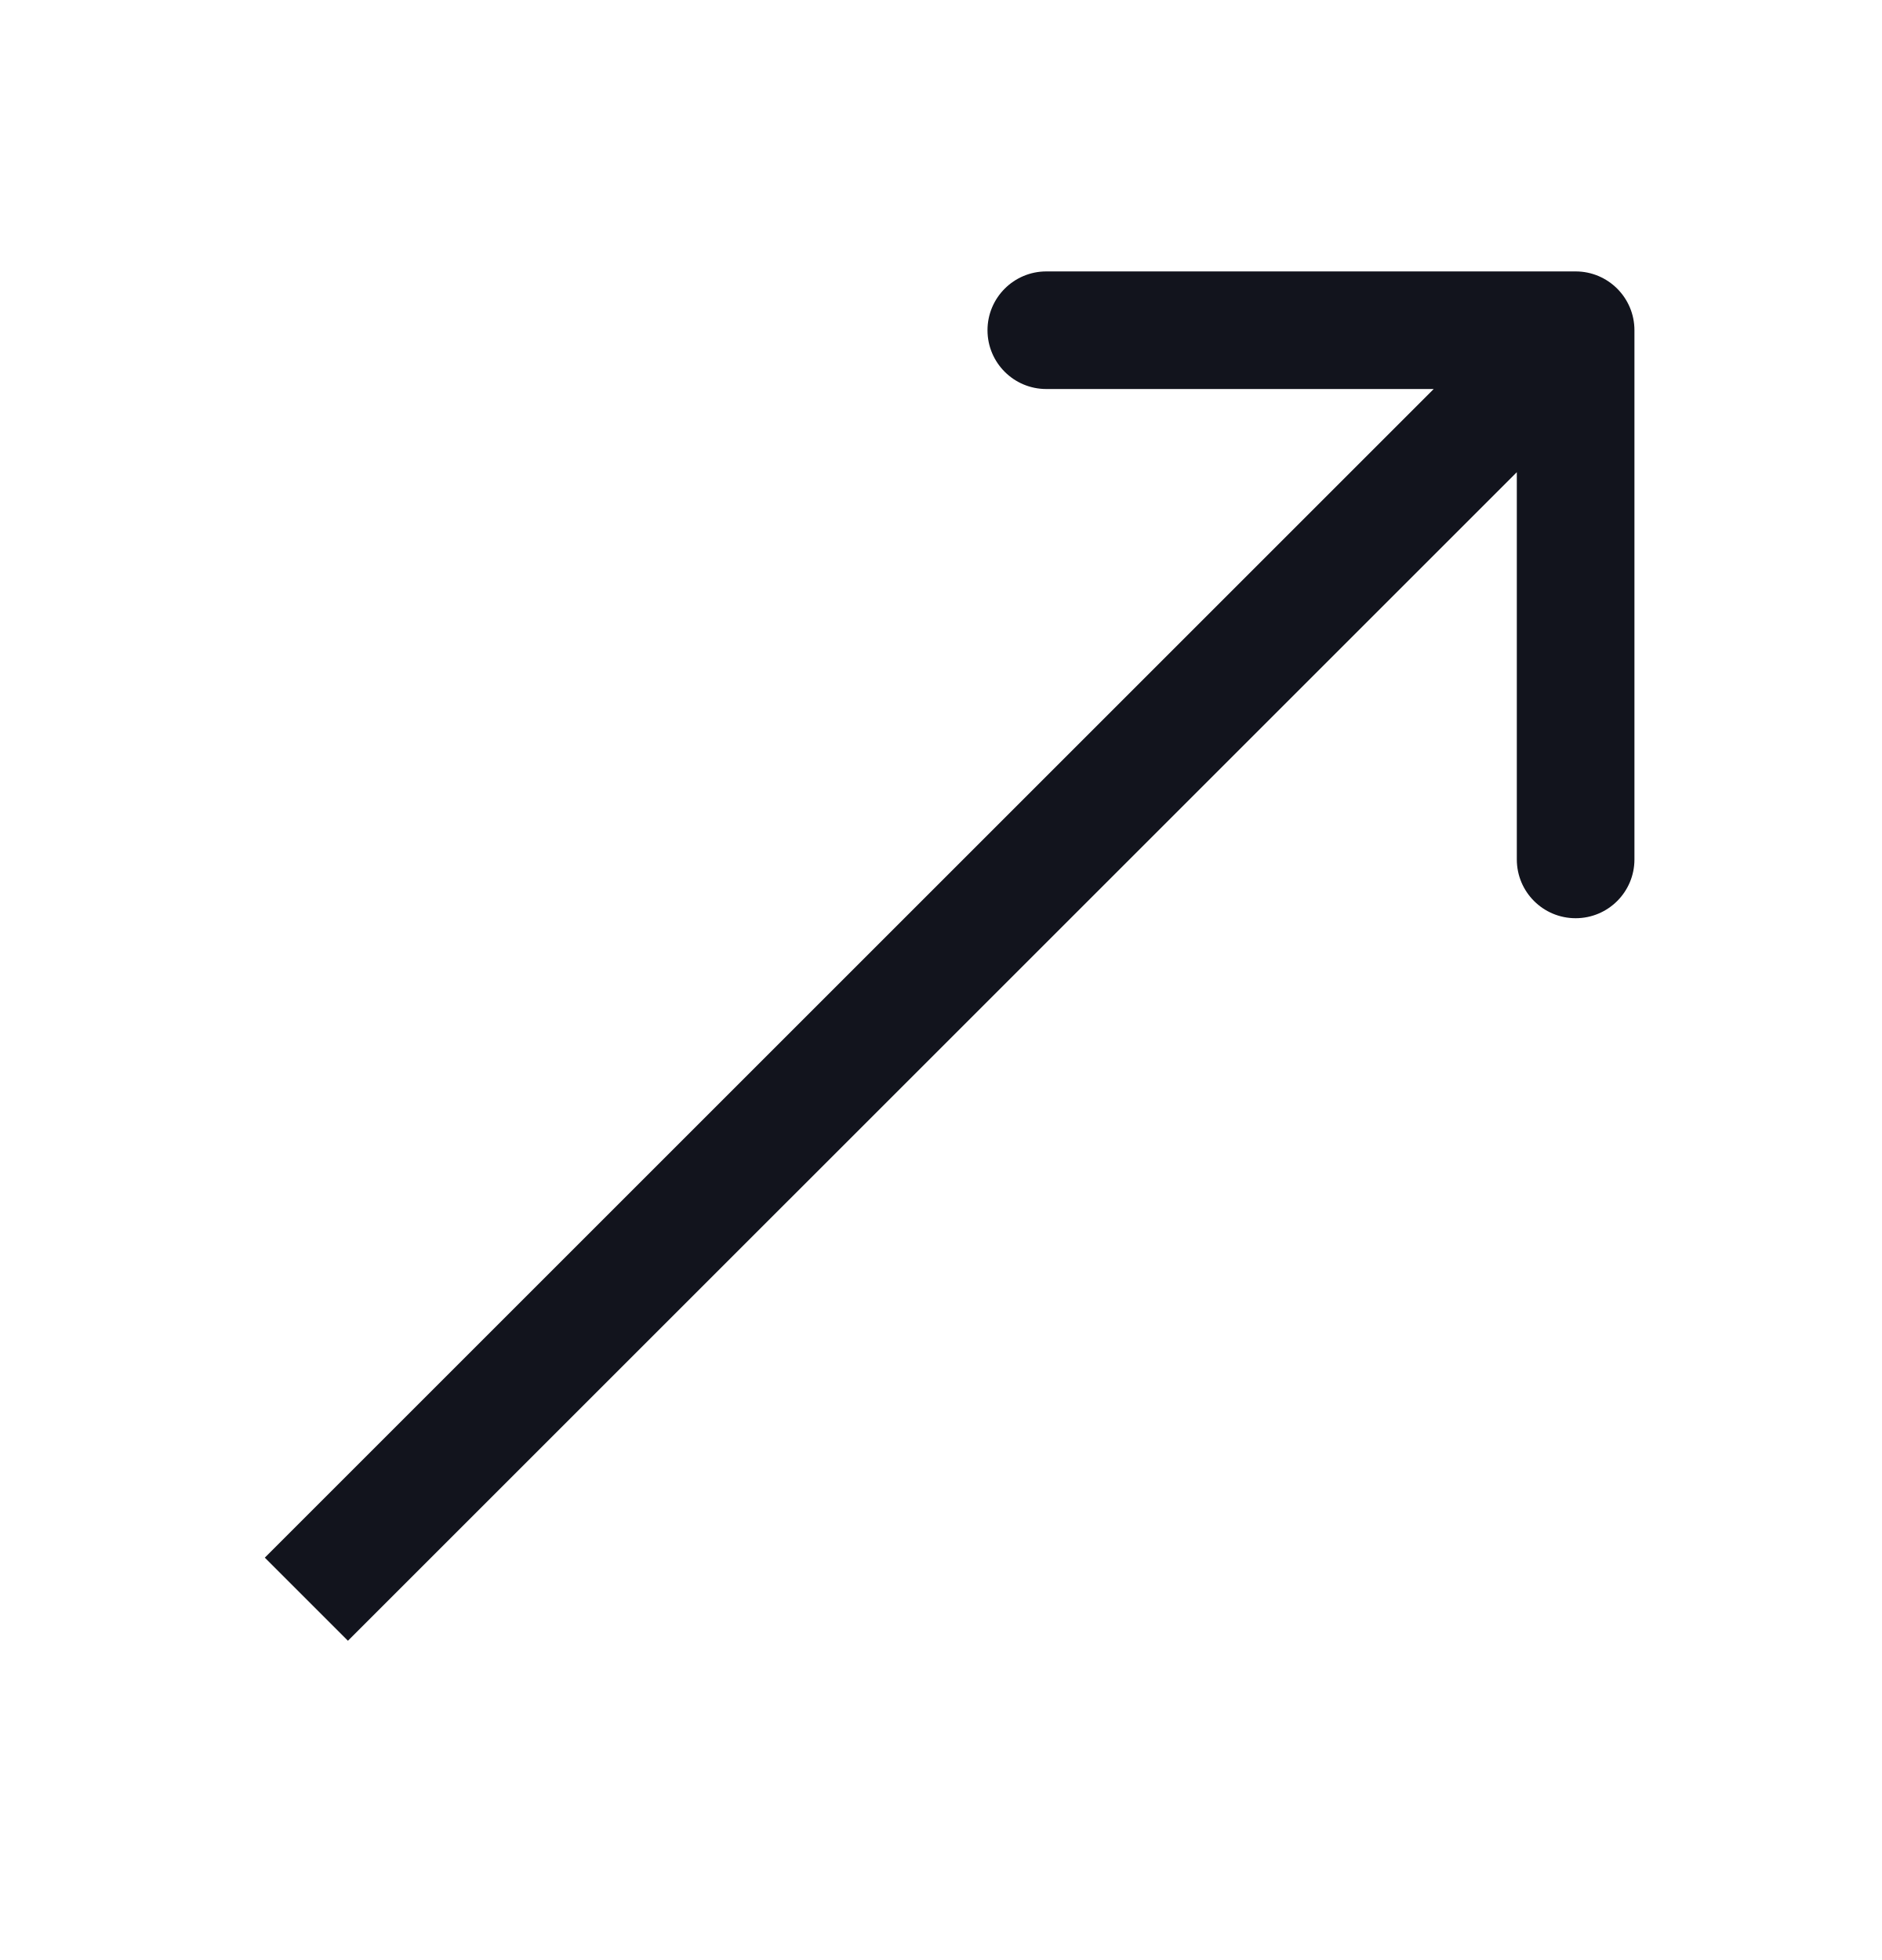
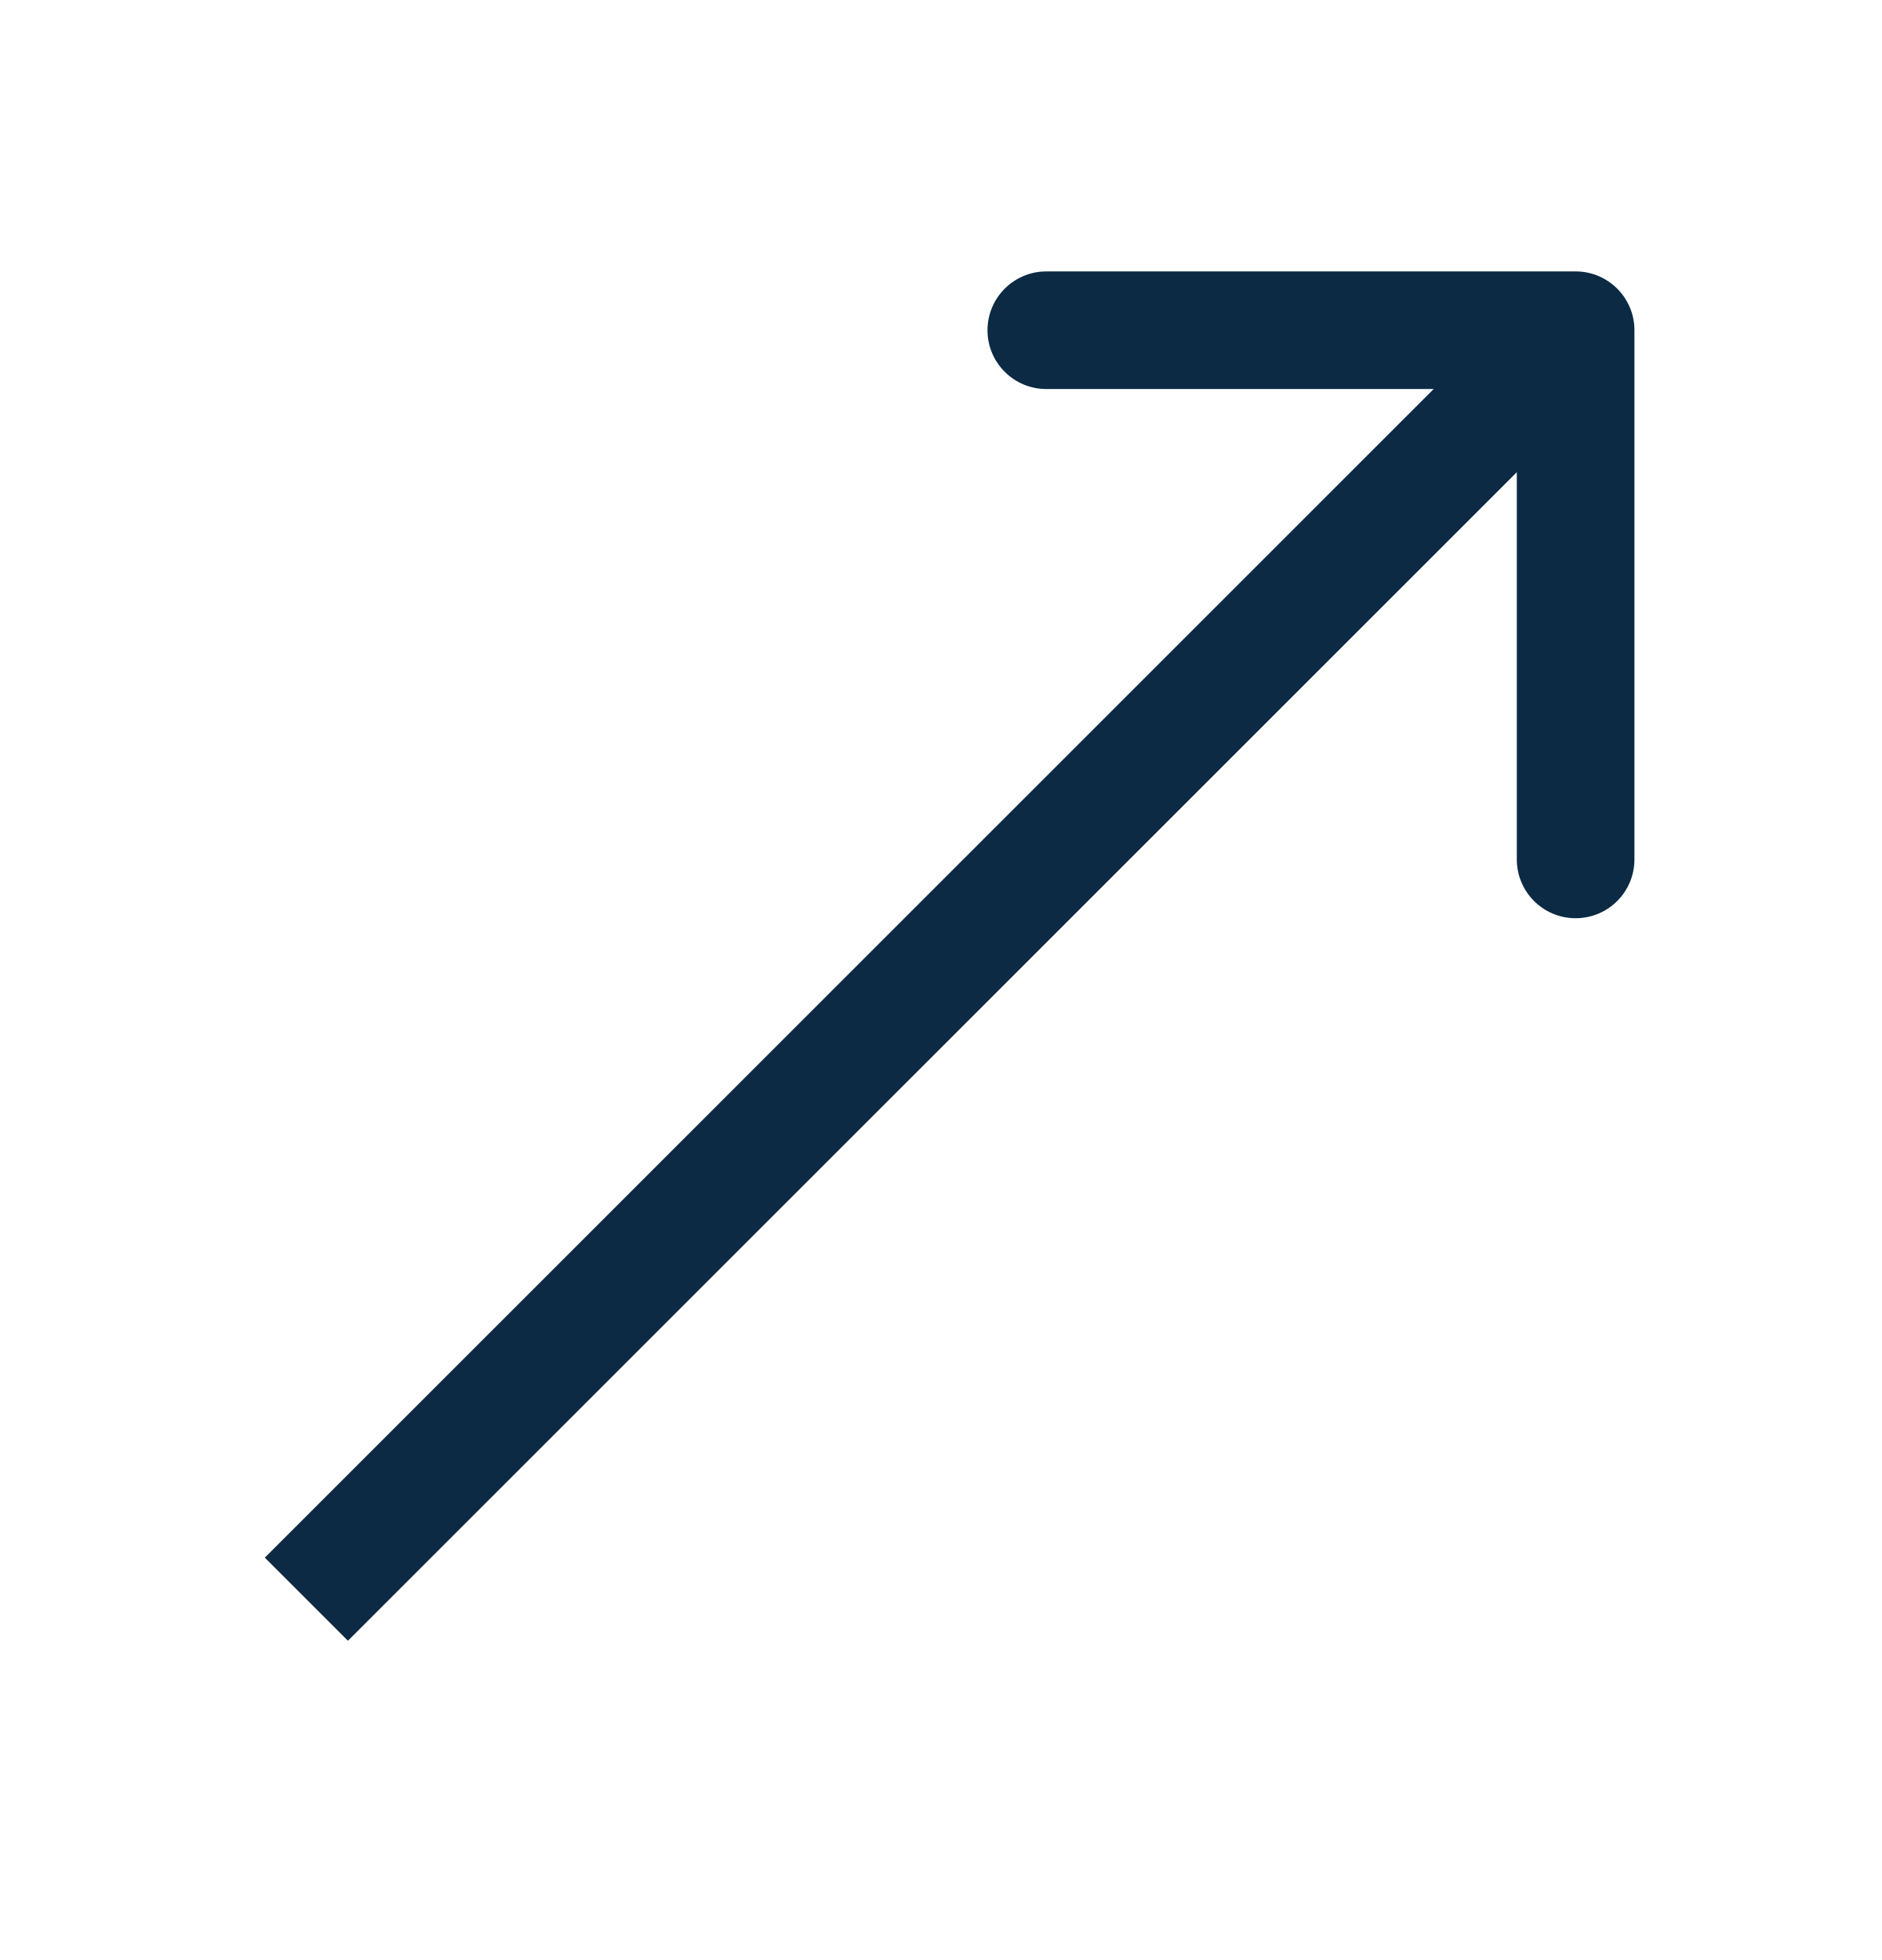
<svg xmlns="http://www.w3.org/2000/svg" width="24" height="25" viewBox="0 0 24 25" fill="none">
-   <path d="M20.843 4.212C20.843 3.798 20.507 3.462 20.093 3.462L13.343 3.462C12.929 3.462 12.593 3.798 12.593 4.212C12.593 4.627 12.929 4.962 13.343 4.962L19.343 4.962L19.343 10.962C19.343 11.377 19.679 11.712 20.093 11.712C20.507 11.712 20.843 11.377 20.843 10.962L20.843 4.212ZM4.437 20.928L20.623 4.743L19.563 3.682L3.377 19.868L4.437 20.928Z" fill="#12141D" />
+   <path d="M20.843 4.212C20.843 3.798 20.507 3.462 20.093 3.462L13.343 3.462C12.929 3.462 12.593 3.798 12.593 4.212C12.593 4.627 12.929 4.962 13.343 4.962L19.343 4.962L19.343 10.962C19.343 11.377 19.679 11.712 20.093 11.712C20.507 11.712 20.843 11.377 20.843 10.962L20.843 4.212ZM4.437 20.928L20.623 4.743L19.563 3.682L3.377 19.868L4.437 20.928Z" fill="#0C2A44" />
</svg>
